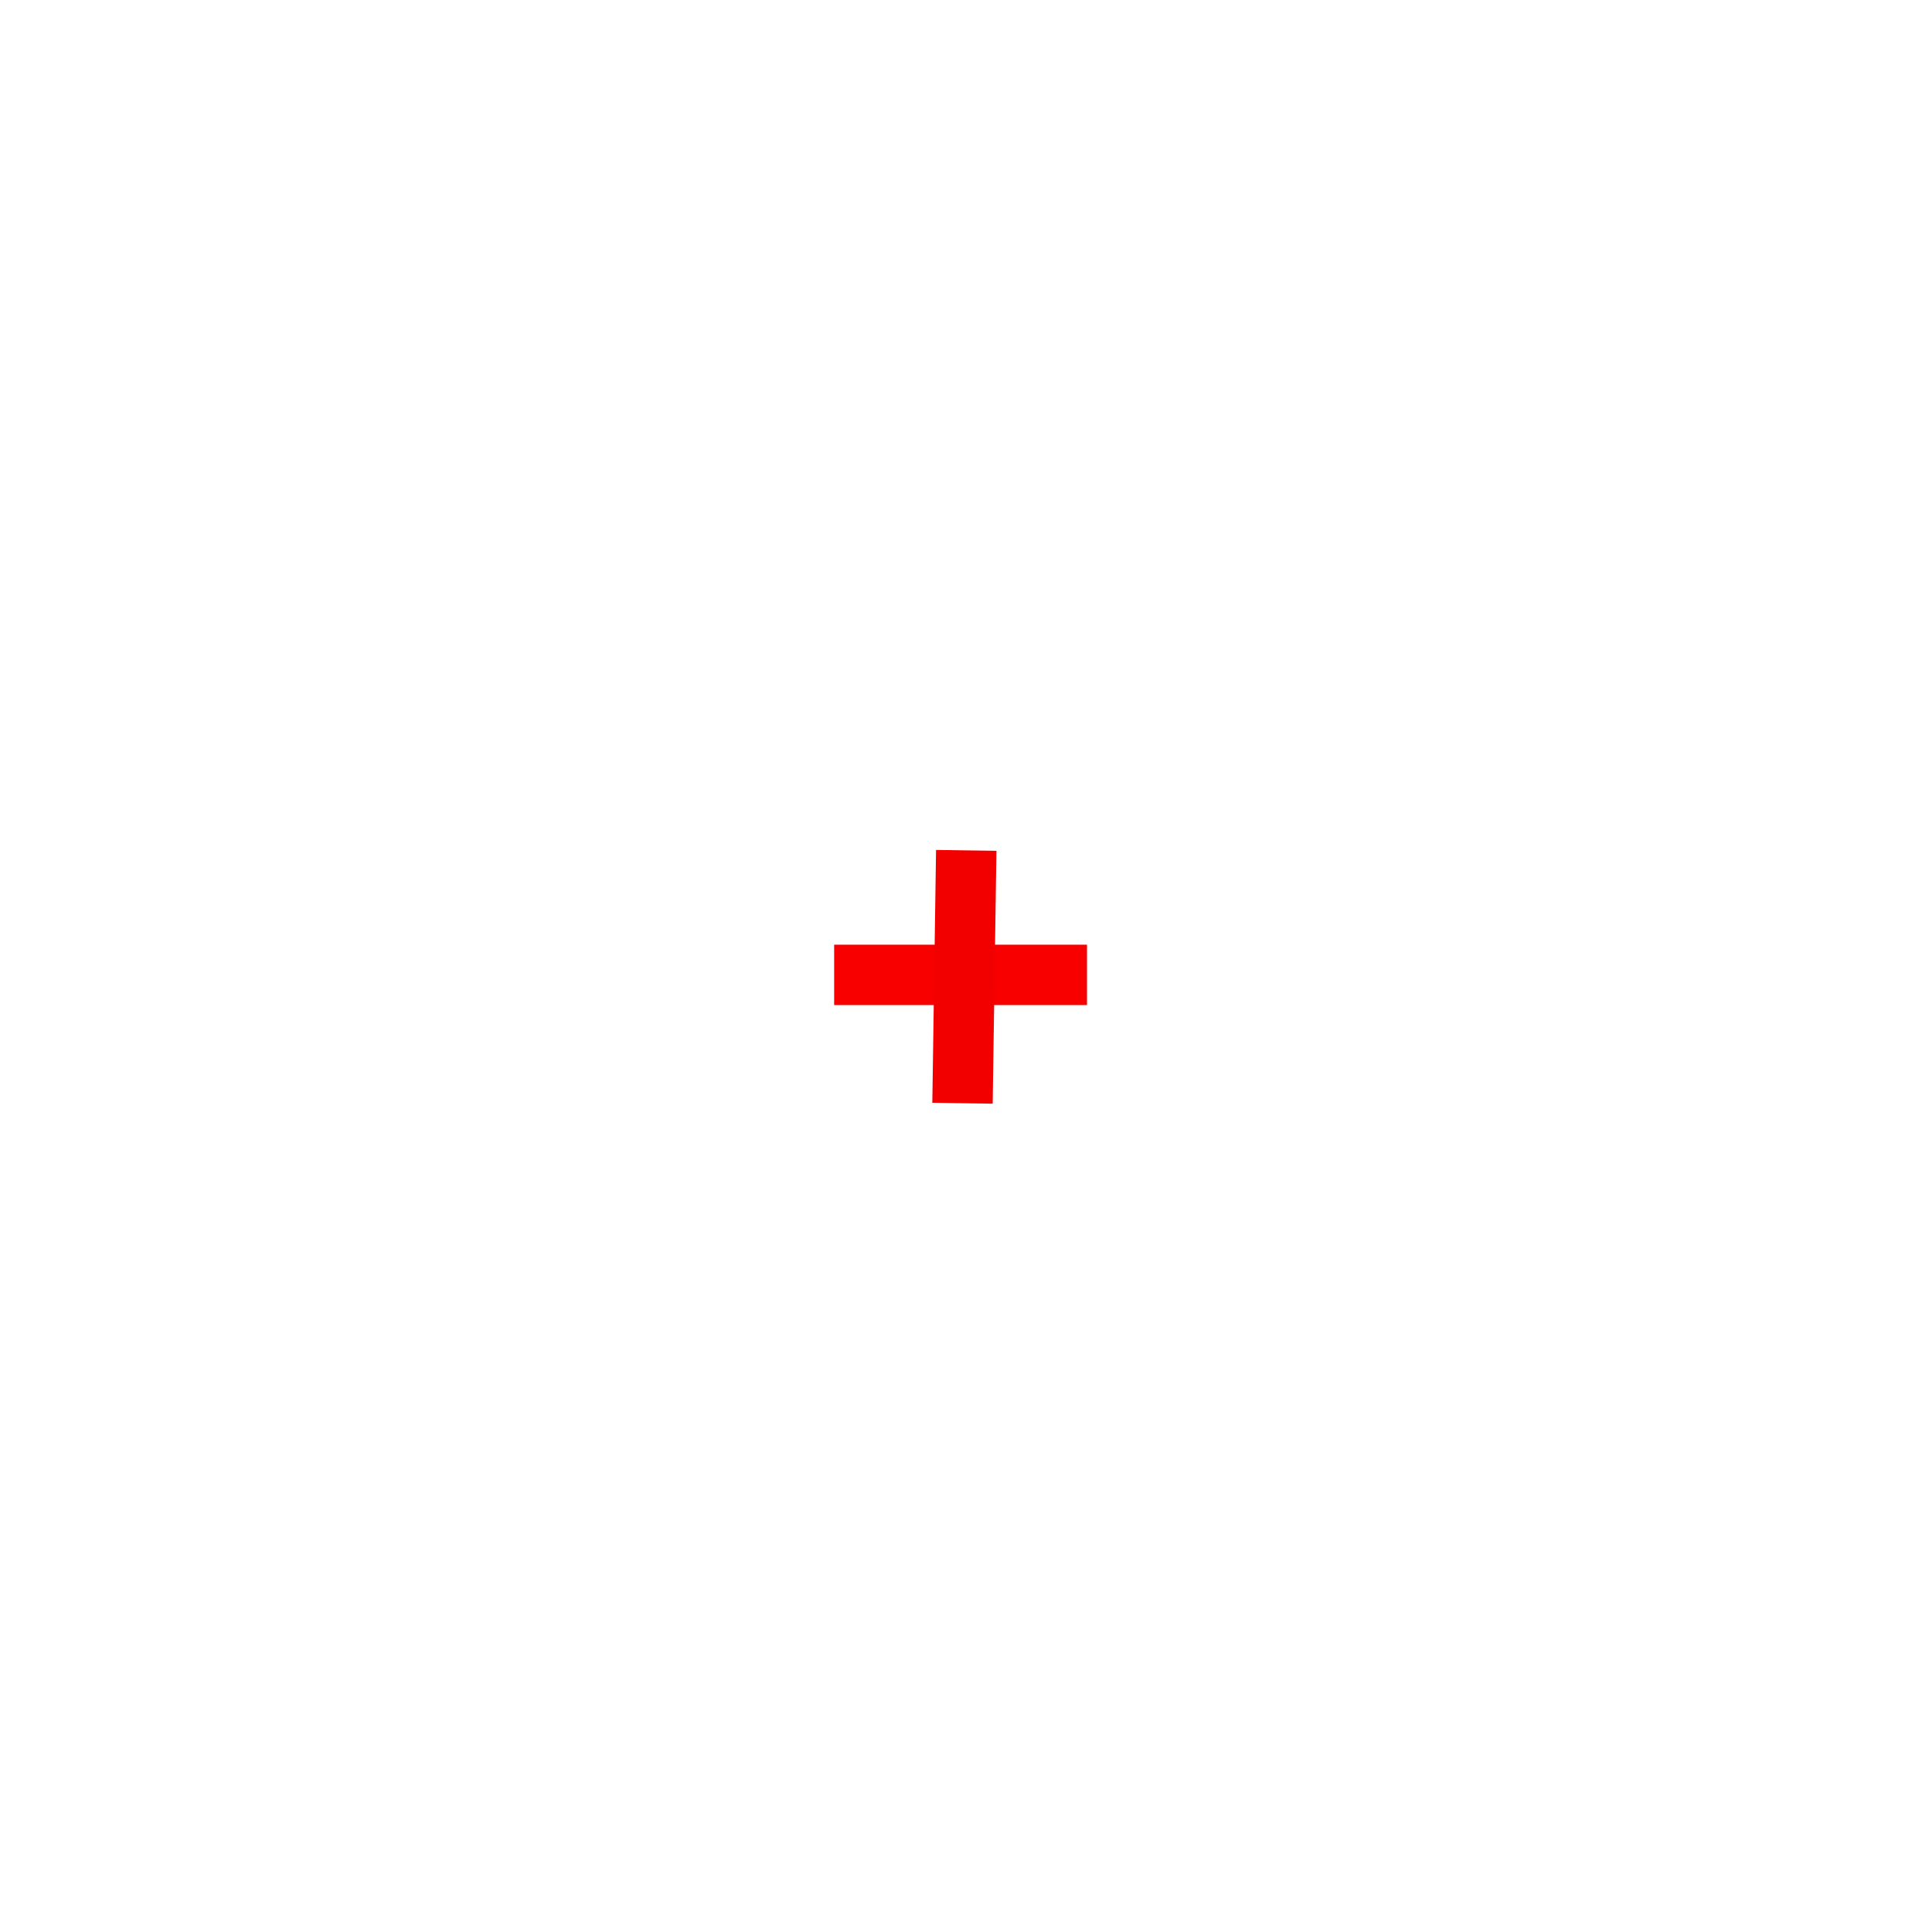
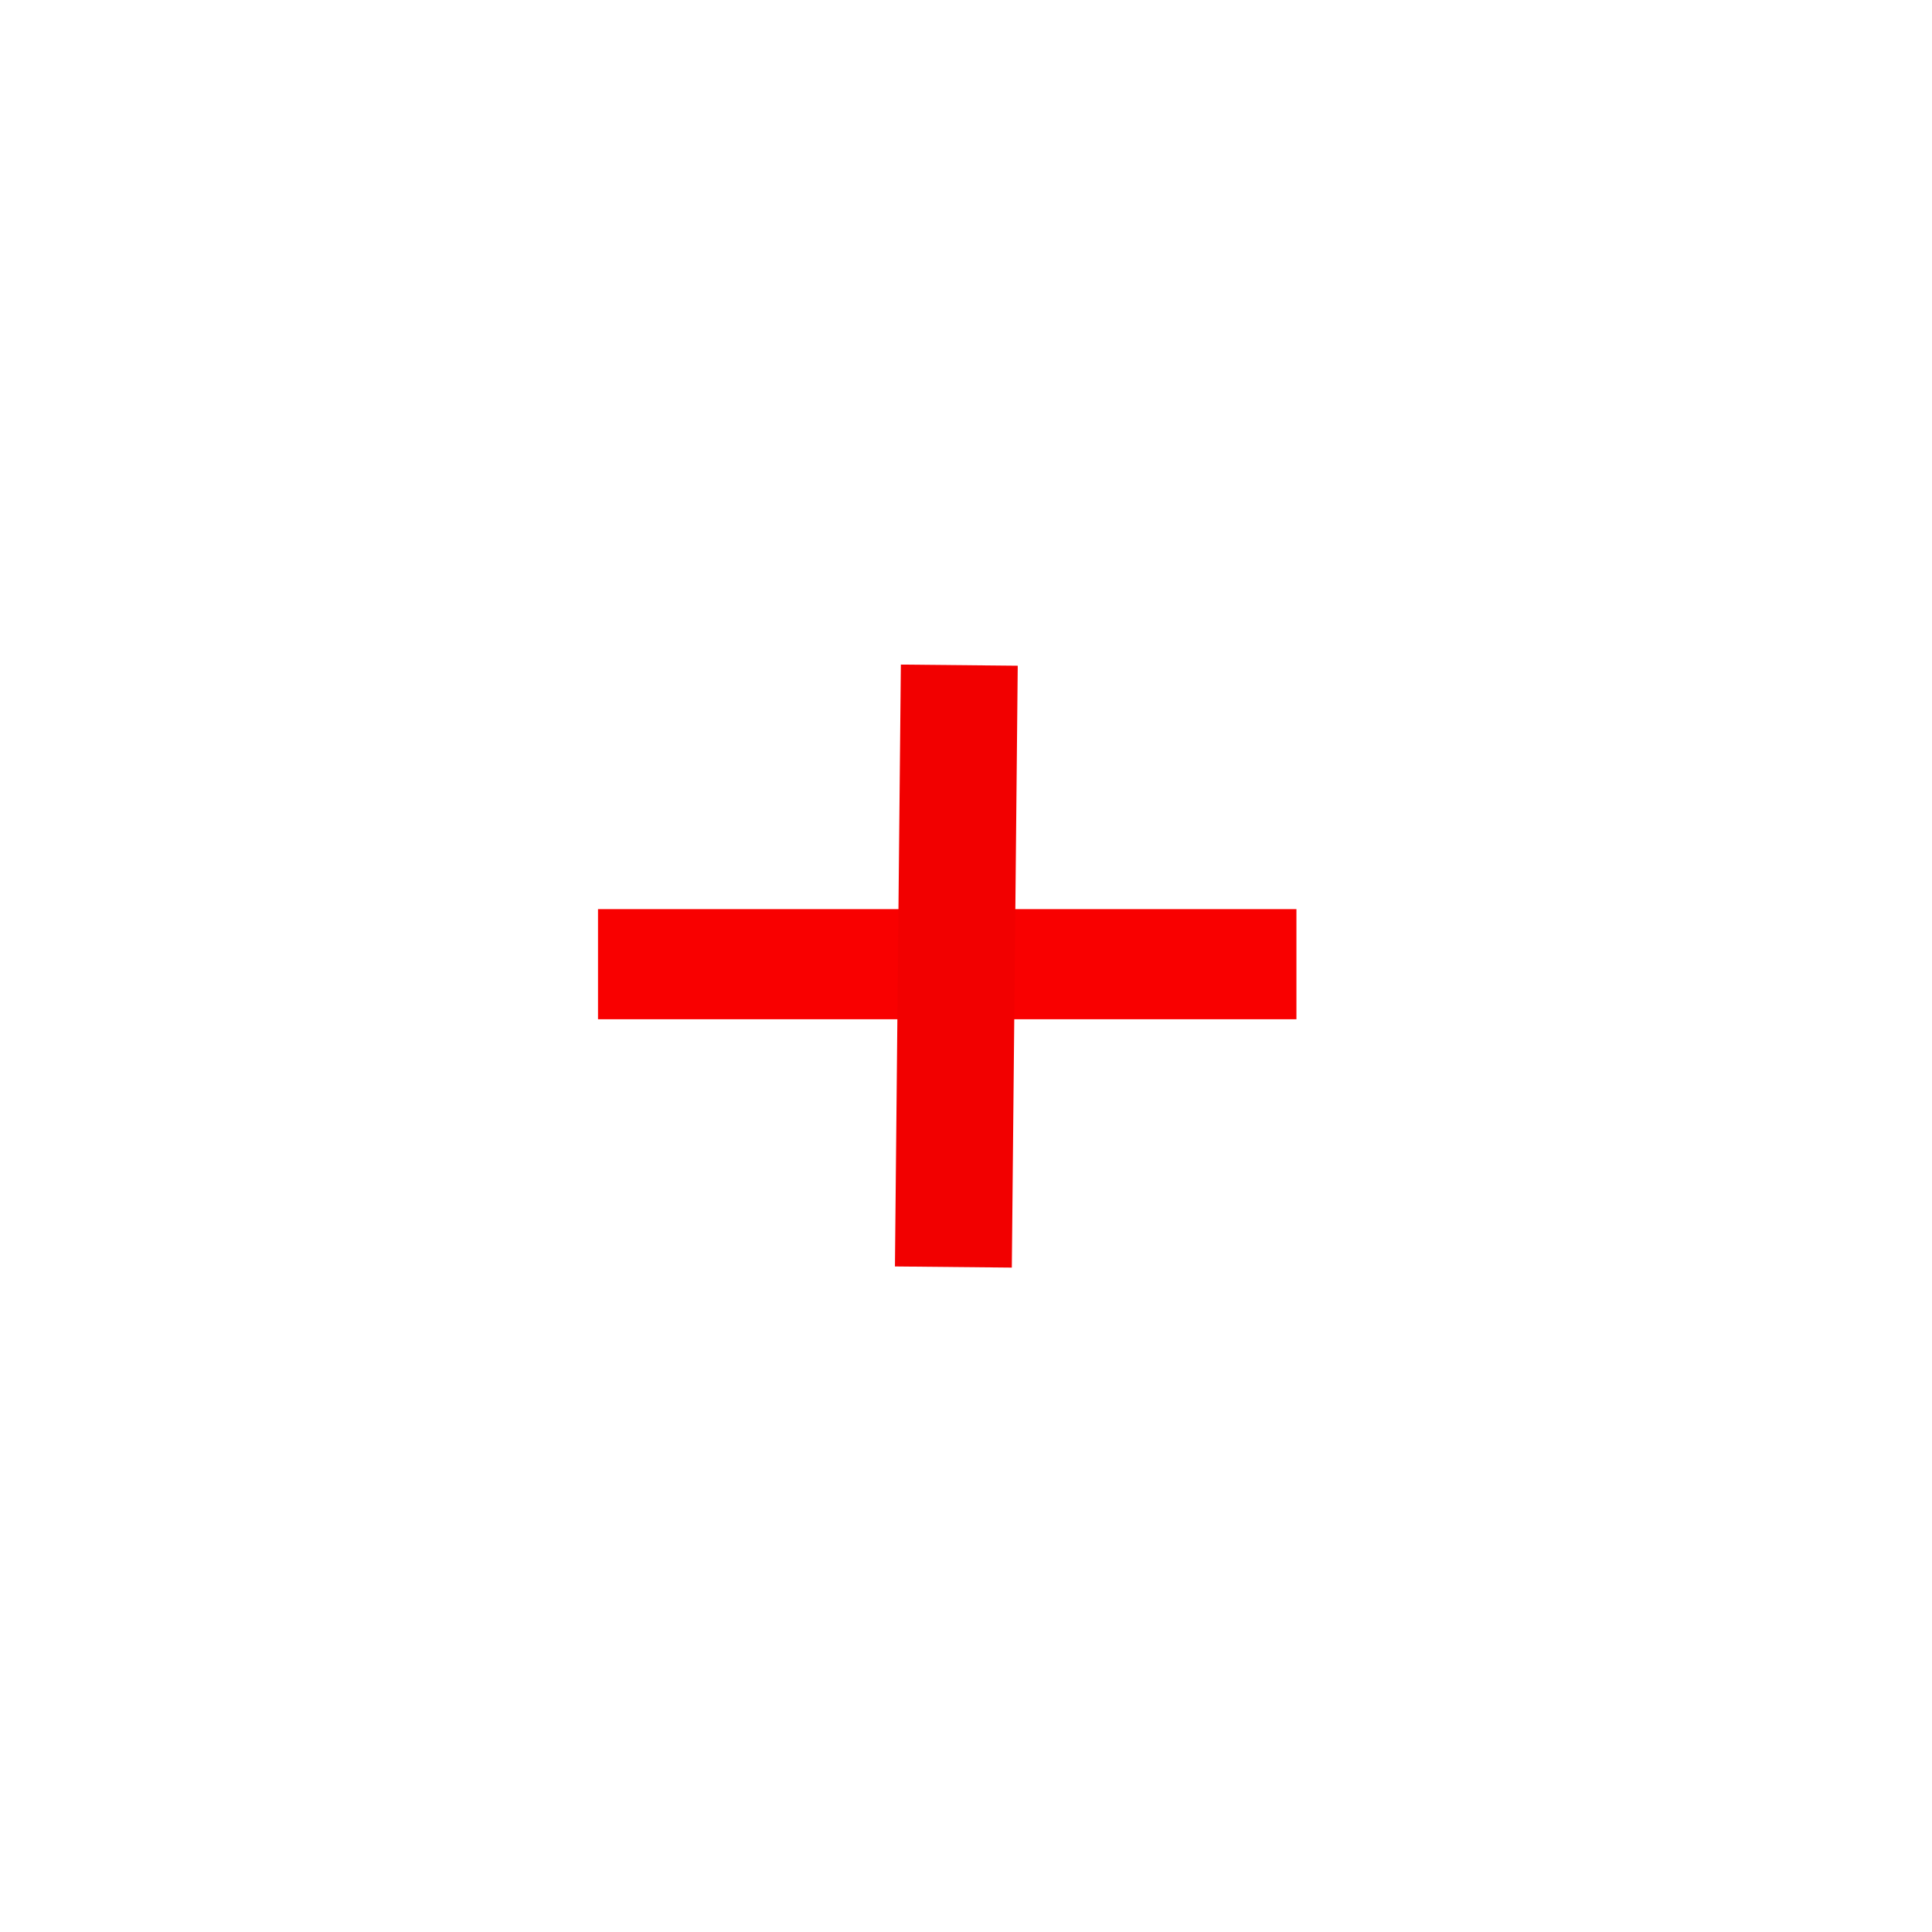
<svg xmlns="http://www.w3.org/2000/svg" xmlns:xlink="http://www.w3.org/1999/xlink" width="32px" height="32px" id="svg2840" version="1.1">
  <defs id="defs2842">
    <marker orient="auto" refY="0.0" refX="0.0" id="Arrow2Send" style="overflow:visible;">
      <path id="path4555" style="font-size:12.0;fill-rule:evenodd;stroke-width:0.625;stroke-linejoin:round;" d="M 8.719,4.034 L -2.207,0.016 L 8.719,-4.002 C 6.973,-1.63 6.983,1.616 8.719,4.034 z " transform="scale(0.3) rotate(180) translate(-2.3,0)" />
    </marker>
    <marker orient="auto" refY="0.0" refX="0.0" id="Arrow2Mstart" style="overflow:visible">
      <path id="path4546" style="font-size:12.0;fill-rule:evenodd;stroke-width:0.625;stroke-linejoin:round" d="M 8.719,4.034 L -2.207,0.016 L 8.719,-4.002 C 6.973,-1.63 6.983,1.616 8.719,4.034 z " transform="scale(0.6) translate(0,0)" />
    </marker>
    <marker orient="auto" refY="0.0" refX="0.0" id="Arrow1Mstart" style="overflow:visible">
      <path id="path4528" d="M 0.0,0.0 L 5.0,-5.0 L -12.5,0.0 L 5.0,5.0 L 0.0,0.0 z " style="fill-rule:evenodd;stroke:#000000;stroke-width:1.0pt;marker-start:none" transform="scale(0.4) translate(10,0)" />
    </marker>
    <marker orient="auto" refY="0.0" refX="0.0" id="Arrow1Lstart" style="overflow:visible">
      <path id="path4522" d="M 0.0,0.0 L 5.0,-5.0 L -12.5,0.0 L 5.0,5.0 L 0.0,0.0 z " style="fill-rule:evenodd;stroke:#000000;stroke-width:1.0pt;marker-start:none" transform="scale(0.8) translate(12.5,0)" />
    </marker>
    <marker orient="auto" refY="0.0" refX="0.0" id="Arrow2Mend" style="overflow:visible;">
      <path id="path4549" style="font-size:12.0;fill-rule:evenodd;stroke-width:0.625;stroke-linejoin:round;" d="M 8.719,4.034 L -2.207,0.016 L 8.719,-4.002 C 6.973,-1.63 6.983,1.616 8.719,4.034 z " transform="scale(0.6) rotate(180) translate(0,0)" />
    </marker>
    <marker orient="auto" refY="0.0" refX="0.0" id="Arrow1Send" style="overflow:visible;">
      <path id="path4537" d="M 0.0,0.0 L 5.0,-5.0 L -12.5,0.0 L 5.0,5.0 L 0.0,0.0 z " style="fill-rule:evenodd;stroke:#000000;stroke-width:1.0pt;marker-start:none;" transform="scale(0.2) rotate(180) translate(6,0)" />
    </marker>
    <marker orient="auto" refY="0.0" refX="0.0" id="Arrow1Lend" style="overflow:visible;">
      <path id="path4525" d="M 0.0,0.0 L 5.0,-5.0 L -12.5,0.0 L 5.0,5.0 L 0.0,0.0 z " style="fill-rule:evenodd;stroke:#000000;stroke-width:1.0pt;marker-start:none;" transform="scale(0.8) rotate(180) translate(12.5,0)" />
    </marker>
    <marker style="overflow:visible;" id="Arrow1Lend-8" refX="0.0" refY="0.0" orient="auto">
      <path transform="scale(0.8) rotate(180) translate(12.5,0)" style="fill-rule:evenodd;stroke:#000000;stroke-width:1.0pt;marker-start:none;" d="M 0.0,0.0 L 5.0,-5.0 L -12.5,0.0 L 5.0,5.0 L 0.0,0.0 z " id="path4525-4" />
    </marker>
    <marker style="overflow:visible;" id="Arrow1Send-0" refX="0.0" refY="0.0" orient="auto">
      <path transform="scale(0.2) rotate(180) translate(6,0)" style="fill-rule:evenodd;stroke:#000000;stroke-width:1.0pt;marker-start:none;" d="M 0.0,0.0 L 5.0,-5.0 L -12.5,0.0 L 5.0,5.0 L 0.0,0.0 z " id="path4537-5" />
    </marker>
    <marker style="overflow:visible;" id="Arrow2Mend-8" refX="0.0" refY="0.0" orient="auto">
      <path transform="scale(0.6) rotate(180) translate(0,0)" d="M 8.719,4.034 L -2.207,0.016 L 8.719,-4.002 C 6.973,-1.63 6.983,1.616 8.719,4.034 z " style="font-size:12.0;fill-rule:evenodd;stroke-width:0.625;stroke-linejoin:round;" id="path4549-2" />
    </marker>
    <pattern patternUnits="userSpaceOnUse" width="2" height="1" patternTransform="translate(0,0) scale(10,10)" id="Strips1_1">
      <rect style="fill:black;stroke:none" x="0" y="-0.5" width="1" height="2" id="rect6268" />
    </pattern>
    <pattern patternTransform="matrix(9.780393,0,0,10.23187,0.03128002,-0.4440464)" id="pattern7131" xlink:href="#Strips1_1" />
    <marker style="overflow:visible;" id="Arrow1Lend-6" refX="0.0" refY="0.0" orient="auto">
      <path transform="scale(0.8) rotate(180) translate(12.5,0)" style="fill-rule:evenodd;stroke:#000000;stroke-width:1.0pt;marker-start:none;" d="M 0.0,0.0 L 5.0,-5.0 L -12.5,0.0 L 5.0,5.0 L 0.0,0.0 z " id="path4525-6" />
    </marker>
    <marker style="overflow:visible;" id="Arrow1Send-5" refX="0.0" refY="0.0" orient="auto">
      <path transform="scale(0.2) rotate(180) translate(6,0)" style="fill-rule:evenodd;stroke:#000000;stroke-width:1.0pt;marker-start:none;" d="M 0.0,0.0 L 5.0,-5.0 L -12.5,0.0 L 5.0,5.0 L 0.0,0.0 z " id="path4537-1" />
    </marker>
    <marker style="overflow:visible;" id="Arrow2Mend-3" refX="0.0" refY="0.0" orient="auto">
      <path transform="scale(0.6) rotate(180) translate(0,0)" d="M 8.719,4.034 L -2.207,0.016 L 8.719,-4.002 C 6.973,-1.63 6.983,1.616 8.719,4.034 z " style="font-size:12.0;fill-rule:evenodd;stroke-width:0.625;stroke-linejoin:round;" id="path4549-1" />
    </marker>
    <marker orient="auto" refY="0" refX="0" id="Arrow2Mstart-0" style="overflow:visible">
      <path id="path4546-9" style="font-size:12px;fill-rule:evenodd;stroke-width:0.625;stroke-linejoin:round" d="M 8.719,4.034 -2.207,0.016 8.719,-4.002 c -1.745,2.372 -1.735,5.617 -6e-7,8.035 z" transform="scale(0.6,0.6)" />
    </marker>
    <marker style="overflow:visible" id="Arrow2Mend-3-1" refX="0" refY="0" orient="auto">
      <path transform="scale(-0.6,-0.6)" d="M 8.719,4.034 -2.207,0.016 8.719,-4.002 c -1.745,2.372 -1.735,5.617 -6e-7,8.035 z" style="font-size:12px;fill-rule:evenodd;stroke-width:0.625;stroke-linejoin:round" id="path4549-1-9" />
    </marker>
    <marker orient="auto" refY="0.0" refX="0.0" id="Arrow2Mend-3-8" style="overflow:visible;">
      <path id="path4549-1-3" style="font-size:12.0;fill-rule:evenodd;stroke-width:0.625;stroke-linejoin:round;" d="M 8.719,4.034 L -2.207,0.016 L 8.719,-4.002 C 6.973,-1.63 6.983,1.616 8.719,4.034 z " transform="scale(0.6) rotate(180) translate(0,0)" />
    </marker>
    <marker orient="auto" refY="0.0" refX="0.0" id="Arrow1Send-5-1" style="overflow:visible;">
      <path id="path4537-1-3" d="M 0.0,0.0 L 5.0,-5.0 L -12.5,0.0 L 5.0,5.0 L 0.0,0.0 z " style="fill-rule:evenodd;stroke:#000000;stroke-width:1.0pt;marker-start:none;" transform="scale(0.2) rotate(180) translate(6,0)" />
    </marker>
    <marker orient="auto" refY="0.0" refX="0.0" id="Arrow1Lend-6-7" style="overflow:visible;">
      <path id="path4525-6-1" d="M 0.0,0.0 L 5.0,-5.0 L -12.5,0.0 L 5.0,5.0 L 0.0,0.0 z " style="fill-rule:evenodd;stroke:#000000;stroke-width:1.0pt;marker-start:none;" transform="scale(0.8) rotate(180) translate(12.5,0)" />
    </marker>
    <linearGradient gradientUnits="userSpaceOnUse" y2="16.213" x2="32.074" y1="16.213" x1="3.226" id="linearGradient11514" xlink:href="#linearGradient11508" />
    <pattern xlink:href="#Strips1_1-13" id="pattern7131-9" patternTransform="matrix(9.780393,0,0,10.23187,0.03128002,-0.4440464)" />
    <pattern id="Strips1_1-13" patternTransform="translate(0,0) scale(10,10)" height="1" width="2" patternUnits="userSpaceOnUse">
      <rect id="rect6268-5" height="2" width="1" y="-0.5" x="0" style="fill:black;stroke:none" />
    </pattern>
    <marker orient="auto" refY="0.0" refX="0.0" id="Arrow2Mend-8-5" style="overflow:visible;">
      <path id="path4549-2-2" style="font-size:12.0;fill-rule:evenodd;stroke-width:0.625;stroke-linejoin:round;" d="M 8.719,4.034 L -2.207,0.016 L 8.719,-4.002 C 6.973,-1.63 6.983,1.616 8.719,4.034 z " transform="scale(0.6) rotate(180) translate(0,0)" />
    </marker>
    <marker orient="auto" refY="0.0" refX="0.0" id="Arrow1Send-0-5" style="overflow:visible;">
      <path id="path4537-5-5" d="M 0.0,0.0 L 5.0,-5.0 L -12.5,0.0 L 5.0,5.0 L 0.0,0.0 z " style="fill-rule:evenodd;stroke:#000000;stroke-width:1.0pt;marker-start:none;" transform="scale(0.2) rotate(180) translate(6,0)" />
    </marker>
    <marker orient="auto" refY="0.0" refX="0.0" id="Arrow1Lend-8-7" style="overflow:visible;">
      <path id="path4525-4-4" d="M 0.0,0.0 L 5.0,-5.0 L -12.5,0.0 L 5.0,5.0 L 0.0,0.0 z " style="fill-rule:evenodd;stroke:#000000;stroke-width:1.0pt;marker-start:none;" transform="scale(0.8) rotate(180) translate(12.5,0)" />
    </marker>
    <marker style="overflow:visible;" id="Arrow1Lend-2" refX="0.0" refY="0.0" orient="auto">
      <path transform="scale(0.8) rotate(180) translate(12.5,0)" style="fill-rule:evenodd;stroke:#000000;stroke-width:1.0pt;marker-start:none;" d="M 0.0,0.0 L 5.0,-5.0 L -12.5,0.0 L 5.0,5.0 L 0.0,0.0 z " id="path4525-9" />
    </marker>
    <marker style="overflow:visible;" id="Arrow1Send-2" refX="0.0" refY="0.0" orient="auto">
      <path transform="scale(0.2) rotate(180) translate(6,0)" style="fill-rule:evenodd;stroke:#000000;stroke-width:1.0pt;marker-start:none;" d="M 0.0,0.0 L 5.0,-5.0 L -12.5,0.0 L 5.0,5.0 L 0.0,0.0 z " id="path4537-6" />
    </marker>
    <marker style="overflow:visible;" id="Arrow2Mend-2" refX="0.0" refY="0.0" orient="auto">
      <path transform="scale(0.6) rotate(180) translate(0,0)" d="M 8.719,4.034 L -2.207,0.016 L 8.719,-4.002 C 6.973,-1.63 6.983,1.616 8.719,4.034 z " style="font-size:12.0;fill-rule:evenodd;stroke-width:0.625;stroke-linejoin:round;" id="path4549-0" />
    </marker>
    <marker style="overflow:visible" id="Arrow1Lstart-3" refX="0.0" refY="0.0" orient="auto">
      <path transform="scale(0.8) translate(12.5,0)" style="fill-rule:evenodd;stroke:#000000;stroke-width:1.0pt;marker-start:none" d="M 0.0,0.0 L 5.0,-5.0 L -12.5,0.0 L 5.0,5.0 L 0.0,0.0 z " id="path4522-3" />
    </marker>
    <marker style="overflow:visible" id="Arrow1Mstart-4" refX="0.0" refY="0.0" orient="auto">
      <path transform="scale(0.4) translate(10,0)" style="fill-rule:evenodd;stroke:#000000;stroke-width:1.0pt;marker-start:none" d="M 0.0,0.0 L 5.0,-5.0 L -12.5,0.0 L 5.0,5.0 L 0.0,0.0 z " id="path4528-8" />
    </marker>
    <marker style="overflow:visible" id="Arrow2Mstart-8" refX="0.0" refY="0.0" orient="auto">
      <path transform="scale(0.6) translate(0,0)" d="M 8.719,4.034 L -2.207,0.016 L 8.719,-4.002 C 6.973,-1.63 6.983,1.616 8.719,4.034 z " style="font-size:12.0;fill-rule:evenodd;stroke-width:0.625;stroke-linejoin:round" id="path4546-7" />
    </marker>
    <marker style="overflow:visible;" id="Arrow2Send-5" refX="0.0" refY="0.0" orient="auto">
      <path transform="scale(0.3) rotate(180) translate(-2.3,0)" d="M 8.719,4.034 L -2.207,0.016 L 8.719,-4.002 C 6.973,-1.63 6.983,1.616 8.719,4.034 z " style="font-size:12.0;fill-rule:evenodd;stroke-width:0.625;stroke-linejoin:round;" id="path4555-0" />
    </marker>
    <linearGradient id="linearGradient11508">
      <stop id="stop11510" offset="0" style="stop-color:#0000d9;stop-opacity:1;" />
      <stop id="stop11512" offset="1" style="stop-color:#0000d9;stop-opacity:0;" />
    </linearGradient>
    <linearGradient id="linearGradient11508-5">
      <stop style="stop-color:#0000d9;stop-opacity:1;" offset="0" id="stop11510-2" />
      <stop style="stop-color:#0000d9;stop-opacity:0;" offset="1" id="stop11512-4" />
    </linearGradient>
    <marker orient="auto" refY="0.0" refX="0.0" id="Arrow2Send-5-1" style="overflow:visible;">
      <path id="path4555-0-9" style="font-size:12.0;fill-rule:evenodd;stroke-width:0.625;stroke-linejoin:round;" d="M 8.719,4.034 L -2.207,0.016 L 8.719,-4.002 C 6.973,-1.63 6.983,1.616 8.719,4.034 z " transform="scale(0.3) rotate(180) translate(-2.3,0)" />
    </marker>
    <marker orient="auto" refY="0.0" refX="0.0" id="Arrow2Mstart-8-4" style="overflow:visible">
      <path id="path4546-7-6" style="font-size:12.0;fill-rule:evenodd;stroke-width:0.625;stroke-linejoin:round" d="M 8.719,4.034 L -2.207,0.016 L 8.719,-4.002 C 6.973,-1.63 6.983,1.616 8.719,4.034 z " transform="scale(0.6) translate(0,0)" />
    </marker>
    <marker orient="auto" refY="0.0" refX="0.0" id="Arrow1Mstart-4-5" style="overflow:visible">
      <path id="path4528-8-9" d="M 0.0,0.0 L 5.0,-5.0 L -12.5,0.0 L 5.0,5.0 L 0.0,0.0 z " style="fill-rule:evenodd;stroke:#000000;stroke-width:1.0pt;marker-start:none" transform="scale(0.4) translate(10,0)" />
    </marker>
    <marker orient="auto" refY="0.0" refX="0.0" id="Arrow1Lstart-3-8" style="overflow:visible">
      <path id="path4522-3-1" d="M 0.0,0.0 L 5.0,-5.0 L -12.5,0.0 L 5.0,5.0 L 0.0,0.0 z " style="fill-rule:evenodd;stroke:#000000;stroke-width:1.0pt;marker-start:none" transform="scale(0.8) translate(12.5,0)" />
    </marker>
    <marker orient="auto" refY="0.0" refX="0.0" id="Arrow2Mend-2-3" style="overflow:visible;">
      <path id="path4549-0-2" style="font-size:12.0;fill-rule:evenodd;stroke-width:0.625;stroke-linejoin:round;" d="M 8.719,4.034 L -2.207,0.016 L 8.719,-4.002 C 6.973,-1.63 6.983,1.616 8.719,4.034 z " transform="scale(0.6) rotate(180) translate(0,0)" />
    </marker>
    <marker orient="auto" refY="0.0" refX="0.0" id="Arrow1Send-2-1" style="overflow:visible;">
      <path id="path4537-6-9" d="M 0.0,0.0 L 5.0,-5.0 L -12.5,0.0 L 5.0,5.0 L 0.0,0.0 z " style="fill-rule:evenodd;stroke:#000000;stroke-width:1.0pt;marker-start:none;" transform="scale(0.2) rotate(180) translate(6,0)" />
    </marker>
    <marker orient="auto" refY="0.0" refX="0.0" id="Arrow1Lend-2-0" style="overflow:visible;">
      <path id="path4525-9-0" d="M 0.0,0.0 L 5.0,-5.0 L -12.5,0.0 L 5.0,5.0 L 0.0,0.0 z " style="fill-rule:evenodd;stroke:#000000;stroke-width:1.0pt;marker-start:none;" transform="scale(0.8) rotate(180) translate(12.5,0)" />
    </marker>
    <marker style="overflow:visible;" id="Arrow1Lend-8-7-9" refX="0.0" refY="0.0" orient="auto">
      <path transform="scale(0.8) rotate(180) translate(12.5,0)" style="fill-rule:evenodd;stroke:#000000;stroke-width:1.0pt;marker-start:none;" d="M 0.0,0.0 L 5.0,-5.0 L -12.5,0.0 L 5.0,5.0 L 0.0,0.0 z " id="path4525-4-4-6" />
    </marker>
    <marker style="overflow:visible;" id="Arrow1Send-0-5-8" refX="0.0" refY="0.0" orient="auto">
      <path transform="scale(0.2) rotate(180) translate(6,0)" style="fill-rule:evenodd;stroke:#000000;stroke-width:1.0pt;marker-start:none;" d="M 0.0,0.0 L 5.0,-5.0 L -12.5,0.0 L 5.0,5.0 L 0.0,0.0 z " id="path4537-5-5-6" />
    </marker>
    <marker style="overflow:visible;" id="Arrow2Mend-8-5-8" refX="0.0" refY="0.0" orient="auto">
      <path transform="scale(0.6) rotate(180) translate(0,0)" d="M 8.719,4.034 L -2.207,0.016 L 8.719,-4.002 C 6.973,-1.63 6.983,1.616 8.719,4.034 z " style="font-size:12.0;fill-rule:evenodd;stroke-width:0.625;stroke-linejoin:round;" id="path4549-2-2-6" />
    </marker>
    <pattern patternUnits="userSpaceOnUse" width="2" height="1" patternTransform="translate(0,0) scale(10,10)" id="Strips1_1-13-9">
      <rect style="fill:black;stroke:none" x="0" y="-0.5" width="1" height="2" id="rect6268-5-3" />
    </pattern>
    <pattern patternTransform="matrix(9.780393,0,0,10.23187,0.03128002,-0.4440464)" id="pattern7131-9-3" xlink:href="#Strips1_1-13-9" />
    <linearGradient xlink:href="#linearGradient11508-5" id="linearGradient11514-2" x1="3.226" y1="16.213" x2="32.074" y2="16.213" gradientUnits="userSpaceOnUse" />
    <marker style="overflow:visible;" id="Arrow1Lend-6-7-3" refX="0.0" refY="0.0" orient="auto">
      <path transform="scale(0.8) rotate(180) translate(12.5,0)" style="fill-rule:evenodd;stroke:#000000;stroke-width:1.0pt;marker-start:none;" d="M 0.0,0.0 L 5.0,-5.0 L -12.5,0.0 L 5.0,5.0 L 0.0,0.0 z " id="path4525-6-1-8" />
    </marker>
    <marker style="overflow:visible;" id="Arrow1Send-5-1-3" refX="0.0" refY="0.0" orient="auto">
      <path transform="scale(0.2) rotate(180) translate(6,0)" style="fill-rule:evenodd;stroke:#000000;stroke-width:1.0pt;marker-start:none;" d="M 0.0,0.0 L 5.0,-5.0 L -12.5,0.0 L 5.0,5.0 L 0.0,0.0 z " id="path4537-1-3-6" />
    </marker>
    <marker style="overflow:visible;" id="Arrow2Mend-3-8-5" refX="0.0" refY="0.0" orient="auto">
      <path transform="scale(0.6) rotate(180) translate(0,0)" d="M 8.719,4.034 L -2.207,0.016 L 8.719,-4.002 C 6.973,-1.63 6.983,1.616 8.719,4.034 z " style="font-size:12.0;fill-rule:evenodd;stroke-width:0.625;stroke-linejoin:round;" id="path4549-1-3-5" />
    </marker>
    <marker orient="auto" refY="0" refX="0" id="Arrow2Mend-3-1-4" style="overflow:visible">
      <path id="path4549-1-9-3" style="font-size:12px;fill-rule:evenodd;stroke-width:0.625;stroke-linejoin:round" d="M 8.719,4.034 -2.207,0.016 8.719,-4.002 c -1.745,2.372 -1.735,5.617 -6e-7,8.035 z" transform="scale(-0.6,-0.6)" />
    </marker>
    <marker style="overflow:visible" id="Arrow2Mstart-0-4" refX="0" refY="0" orient="auto">
      <path transform="scale(0.6,0.6)" d="M 8.719,4.034 -2.207,0.016 8.719,-4.002 c -1.745,2.372 -1.735,5.617 -6e-7,8.035 z" style="font-size:12px;fill-rule:evenodd;stroke-width:0.625;stroke-linejoin:round" id="path4546-9-2" />
    </marker>
    <marker orient="auto" refY="0.0" refX="0.0" id="Arrow2Mend-3-82" style="overflow:visible;">
      <path id="path4549-1-2" style="font-size:12.0;fill-rule:evenodd;stroke-width:0.625;stroke-linejoin:round;" d="M 8.719,4.034 L -2.207,0.016 L 8.719,-4.002 C 6.973,-1.63 6.983,1.616 8.719,4.034 z " transform="scale(0.6) rotate(180) translate(0,0)" />
    </marker>
    <marker orient="auto" refY="0.0" refX="0.0" id="Arrow1Send-5-6" style="overflow:visible;">
      <path id="path4537-1-9" d="M 0.0,0.0 L 5.0,-5.0 L -12.5,0.0 L 5.0,5.0 L 0.0,0.0 z " style="fill-rule:evenodd;stroke:#000000;stroke-width:1.0pt;marker-start:none;" transform="scale(0.2) rotate(180) translate(6,0)" />
    </marker>
    <marker orient="auto" refY="0.0" refX="0.0" id="Arrow1Lend-6-2" style="overflow:visible;">
      <path id="path4525-6-3" d="M 0.0,0.0 L 5.0,-5.0 L -12.5,0.0 L 5.0,5.0 L 0.0,0.0 z " style="fill-rule:evenodd;stroke:#000000;stroke-width:1.0pt;marker-start:none;" transform="scale(0.8) rotate(180) translate(12.5,0)" />
    </marker>
    <pattern xlink:href="#Strips1_1-3" id="pattern7131-4" patternTransform="matrix(9.780393,0,0,10.23187,0.03128002,-0.4440464)" />
    <pattern id="Strips1_1-3" patternTransform="translate(0,0) scale(10,10)" height="1" width="2" patternUnits="userSpaceOnUse">
      <rect id="rect6268-53" height="2" width="1" y="-0.5" x="0" style="fill:black;stroke:none" />
    </pattern>
    <marker orient="auto" refY="0.0" refX="0.0" id="Arrow2Mend-8-55" style="overflow:visible;">
      <path id="path4549-2-4" style="font-size:12.0;fill-rule:evenodd;stroke-width:0.625;stroke-linejoin:round;" d="M 8.719,4.034 L -2.207,0.016 L 8.719,-4.002 C 6.973,-1.63 6.983,1.616 8.719,4.034 z " transform="scale(0.6) rotate(180) translate(0,0)" />
    </marker>
    <marker orient="auto" refY="0.0" refX="0.0" id="Arrow1Send-0-9" style="overflow:visible;">
      <path id="path4537-5-50" d="M 0.0,0.0 L 5.0,-5.0 L -12.5,0.0 L 5.0,5.0 L 0.0,0.0 z " style="fill-rule:evenodd;stroke:#000000;stroke-width:1.0pt;marker-start:none;" transform="scale(0.2) rotate(180) translate(6,0)" />
    </marker>
    <marker orient="auto" refY="0.0" refX="0.0" id="Arrow1Lend-8-5" style="overflow:visible;">
      <path id="path4525-4-2" d="M 0.0,0.0 L 5.0,-5.0 L -12.5,0.0 L 5.0,5.0 L 0.0,0.0 z " style="fill-rule:evenodd;stroke:#000000;stroke-width:1.0pt;marker-start:none;" transform="scale(0.8) rotate(180) translate(12.5,0)" />
    </marker>
    <marker style="overflow:visible;" id="Arrow1Lend-0" refX="0.0" refY="0.0" orient="auto">
      <path transform="scale(0.8) rotate(180) translate(12.5,0)" style="fill-rule:evenodd;stroke:#000000;stroke-width:1.0pt;marker-start:none;" d="M 0.0,0.0 L 5.0,-5.0 L -12.5,0.0 L 5.0,5.0 L 0.0,0.0 z " id="path4525-43" />
    </marker>
    <marker style="overflow:visible;" id="Arrow1Send-50" refX="0.0" refY="0.0" orient="auto">
      <path transform="scale(0.2) rotate(180) translate(6,0)" style="fill-rule:evenodd;stroke:#000000;stroke-width:1.0pt;marker-start:none;" d="M 0.0,0.0 L 5.0,-5.0 L -12.5,0.0 L 5.0,5.0 L 0.0,0.0 z " id="path4537-7" />
    </marker>
    <marker style="overflow:visible;" id="Arrow2Mend-5" refX="0.0" refY="0.0" orient="auto">
      <path transform="scale(0.6) rotate(180) translate(0,0)" d="M 8.719,4.034 L -2.207,0.016 L 8.719,-4.002 C 6.973,-1.63 6.983,1.616 8.719,4.034 z " style="font-size:12.0;fill-rule:evenodd;stroke-width:0.625;stroke-linejoin:round;" id="path4549-6" />
    </marker>
    <marker style="overflow:visible" id="Arrow1Lstart-7" refX="0.0" refY="0.0" orient="auto">
      <path transform="scale(0.8) translate(12.5,0)" style="fill-rule:evenodd;stroke:#000000;stroke-width:1.0pt;marker-start:none" d="M 0.0,0.0 L 5.0,-5.0 L -12.5,0.0 L 5.0,5.0 L 0.0,0.0 z " id="path4522-0" />
    </marker>
    <marker style="overflow:visible" id="Arrow1Mstart-8" refX="0.0" refY="0.0" orient="auto">
      <path transform="scale(0.4) translate(10,0)" style="fill-rule:evenodd;stroke:#000000;stroke-width:1.0pt;marker-start:none" d="M 0.0,0.0 L 5.0,-5.0 L -12.5,0.0 L 5.0,5.0 L 0.0,0.0 z " id="path4528-0" />
    </marker>
    <marker style="overflow:visible" id="Arrow2Mstart-6" refX="0.0" refY="0.0" orient="auto">
      <path transform="scale(0.6) translate(0,0)" d="M 8.719,4.034 L -2.207,0.016 L 8.719,-4.002 C 6.973,-1.63 6.983,1.616 8.719,4.034 z " style="font-size:12.0;fill-rule:evenodd;stroke-width:0.625;stroke-linejoin:round" id="path4546-78" />
    </marker>
    <marker style="overflow:visible;" id="Arrow2Send-1" refX="0.0" refY="0.0" orient="auto">
      <path transform="scale(0.3) rotate(180) translate(-2.3,0)" d="M 8.719,4.034 L -2.207,0.016 L 8.719,-4.002 C 6.973,-1.63 6.983,1.616 8.719,4.034 z " style="font-size:12.0;fill-rule:evenodd;stroke-width:0.625;stroke-linejoin:round;" id="path4555-9" />
    </marker>
    <linearGradient id="linearGradient11508-9">
      <stop style="stop-color:#0000d9;stop-opacity:1;" offset="0" id="stop11510-6" />
      <stop style="stop-color:#0000d9;stop-opacity:0;" offset="1" id="stop11512-0" />
    </linearGradient>
    <marker orient="auto" refY="0.0" refX="0.0" id="Arrow2Send-5-4" style="overflow:visible;">
      <path id="path4555-0-1" style="font-size:12.0;fill-rule:evenodd;stroke-width:0.625;stroke-linejoin:round;" d="M 8.719,4.034 L -2.207,0.016 L 8.719,-4.002 C 6.973,-1.63 6.983,1.616 8.719,4.034 z " transform="scale(0.3) rotate(180) translate(-2.3,0)" />
    </marker>
    <marker orient="auto" refY="0.0" refX="0.0" id="Arrow2Mstart-8-1" style="overflow:visible">
      <path id="path4546-7-8" style="font-size:12.0;fill-rule:evenodd;stroke-width:0.625;stroke-linejoin:round" d="M 8.719,4.034 L -2.207,0.016 L 8.719,-4.002 C 6.973,-1.63 6.983,1.616 8.719,4.034 z " transform="scale(0.6) translate(0,0)" />
    </marker>
    <marker orient="auto" refY="0.0" refX="0.0" id="Arrow1Mstart-4-6" style="overflow:visible">
      <path id="path4528-8-2" d="M 0.0,0.0 L 5.0,-5.0 L -12.5,0.0 L 5.0,5.0 L 0.0,0.0 z " style="fill-rule:evenodd;stroke:#000000;stroke-width:1.0pt;marker-start:none" transform="scale(0.4) translate(10,0)" />
    </marker>
    <marker orient="auto" refY="0.0" refX="0.0" id="Arrow1Lstart-3-5" style="overflow:visible">
      <path id="path4522-3-9" d="M 0.0,0.0 L 5.0,-5.0 L -12.5,0.0 L 5.0,5.0 L 0.0,0.0 z " style="fill-rule:evenodd;stroke:#000000;stroke-width:1.0pt;marker-start:none" transform="scale(0.8) translate(12.5,0)" />
    </marker>
    <marker orient="auto" refY="0.0" refX="0.0" id="Arrow2Mend-2-0" style="overflow:visible;">
      <path id="path4549-0-9" style="font-size:12.0;fill-rule:evenodd;stroke-width:0.625;stroke-linejoin:round;" d="M 8.719,4.034 L -2.207,0.016 L 8.719,-4.002 C 6.973,-1.63 6.983,1.616 8.719,4.034 z " transform="scale(0.6) rotate(180) translate(0,0)" />
    </marker>
    <marker orient="auto" refY="0.0" refX="0.0" id="Arrow1Send-2-6" style="overflow:visible;">
      <path id="path4537-6-3" d="M 0.0,0.0 L 5.0,-5.0 L -12.5,0.0 L 5.0,5.0 L 0.0,0.0 z " style="fill-rule:evenodd;stroke:#000000;stroke-width:1.0pt;marker-start:none;" transform="scale(0.2) rotate(180) translate(6,0)" />
    </marker>
    <marker orient="auto" refY="0.0" refX="0.0" id="Arrow1Lend-2-5" style="overflow:visible;">
      <path id="path4525-9-2" d="M 0.0,0.0 L 5.0,-5.0 L -12.5,0.0 L 5.0,5.0 L 0.0,0.0 z " style="fill-rule:evenodd;stroke:#000000;stroke-width:1.0pt;marker-start:none;" transform="scale(0.8) rotate(180) translate(12.5,0)" />
    </marker>
    <marker style="overflow:visible;" id="Arrow1Lend-8-7-7" refX="0.0" refY="0.0" orient="auto">
      <path transform="scale(0.8) rotate(180) translate(12.5,0)" style="fill-rule:evenodd;stroke:#000000;stroke-width:1.0pt;marker-start:none;" d="M 0.0,0.0 L 5.0,-5.0 L -12.5,0.0 L 5.0,5.0 L 0.0,0.0 z " id="path4525-4-4-1" />
    </marker>
    <marker style="overflow:visible;" id="Arrow1Send-0-5-9" refX="0.0" refY="0.0" orient="auto">
      <path transform="scale(0.2) rotate(180) translate(6,0)" style="fill-rule:evenodd;stroke:#000000;stroke-width:1.0pt;marker-start:none;" d="M 0.0,0.0 L 5.0,-5.0 L -12.5,0.0 L 5.0,5.0 L 0.0,0.0 z " id="path4537-5-5-0" />
    </marker>
    <marker style="overflow:visible;" id="Arrow2Mend-8-5-4" refX="0.0" refY="0.0" orient="auto">
      <path transform="scale(0.6) rotate(180) translate(0,0)" d="M 8.719,4.034 L -2.207,0.016 L 8.719,-4.002 C 6.973,-1.63 6.983,1.616 8.719,4.034 z " style="font-size:12.0;fill-rule:evenodd;stroke-width:0.625;stroke-linejoin:round;" id="path4549-2-2-1" />
    </marker>
    <pattern patternUnits="userSpaceOnUse" width="2" height="1" patternTransform="translate(0,0) scale(10,10)" id="Strips1_1-13-1">
      <rect style="fill:black;stroke:none" x="0" y="-0.5" width="1" height="2" id="rect6268-5-8" />
    </pattern>
    <pattern patternTransform="matrix(9.780393,0,0,10.23187,0.03128002,-0.4440464)" id="pattern7131-9-1" xlink:href="#Strips1_1-13-1" />
    <linearGradient xlink:href="#linearGradient11508-9" id="linearGradient11514-0" x1="3.226" y1="16.213" x2="32.074" y2="16.213" gradientUnits="userSpaceOnUse" />
    <marker style="overflow:visible;" id="Arrow1Lend-6-7-1" refX="0.0" refY="0.0" orient="auto">
      <path transform="scale(0.8) rotate(180) translate(12.5,0)" style="fill-rule:evenodd;stroke:#000000;stroke-width:1.0pt;marker-start:none;" d="M 0.0,0.0 L 5.0,-5.0 L -12.5,0.0 L 5.0,5.0 L 0.0,0.0 z " id="path4525-6-1-5" />
    </marker>
    <marker style="overflow:visible;" id="Arrow1Send-5-1-31" refX="0.0" refY="0.0" orient="auto">
      <path transform="scale(0.2) rotate(180) translate(6,0)" style="fill-rule:evenodd;stroke:#000000;stroke-width:1.0pt;marker-start:none;" d="M 0.0,0.0 L 5.0,-5.0 L -12.5,0.0 L 5.0,5.0 L 0.0,0.0 z " id="path4537-1-3-7" />
    </marker>
    <marker style="overflow:visible;" id="Arrow2Mend-3-8-2" refX="0.0" refY="0.0" orient="auto">
      <path transform="scale(0.6) rotate(180) translate(0,0)" d="M 8.719,4.034 L -2.207,0.016 L 8.719,-4.002 C 6.973,-1.63 6.983,1.616 8.719,4.034 z " style="font-size:12.0;fill-rule:evenodd;stroke-width:0.625;stroke-linejoin:round;" id="path4549-1-3-8" />
    </marker>
    <marker orient="auto" refY="0" refX="0" id="Arrow2Mend-3-1-7" style="overflow:visible">
      <path id="path4549-1-9-9" style="font-size:12px;fill-rule:evenodd;stroke-width:0.625;stroke-linejoin:round" d="M 8.719,4.034 -2.207,0.016 8.719,-4.002 c -1.745,2.372 -1.735,5.617 -6e-7,8.035 z" transform="scale(-0.6,-0.6)" />
    </marker>
    <marker style="overflow:visible" id="Arrow2Mstart-0-1" refX="0" refY="0" orient="auto">
      <path transform="scale(0.6,0.6)" d="M 8.719,4.034 -2.207,0.016 8.719,-4.002 c -1.745,2.372 -1.735,5.617 -6e-7,8.035 z" style="font-size:12px;fill-rule:evenodd;stroke-width:0.625;stroke-linejoin:round" id="path4546-9-23" />
    </marker>
    <marker orient="auto" refY="0.0" refX="0.0" id="Arrow2Mend-3-2" style="overflow:visible;">
      <path id="path4549-1-0" style="font-size:12.0;fill-rule:evenodd;stroke-width:0.625;stroke-linejoin:round;" d="M 8.719,4.034 L -2.207,0.016 L 8.719,-4.002 C 6.973,-1.63 6.983,1.616 8.719,4.034 z " transform="scale(0.6) rotate(180) translate(0,0)" />
    </marker>
    <marker orient="auto" refY="0.0" refX="0.0" id="Arrow1Send-5-3" style="overflow:visible;">
      <path id="path4537-1-4" d="M 0.0,0.0 L 5.0,-5.0 L -12.5,0.0 L 5.0,5.0 L 0.0,0.0 z " style="fill-rule:evenodd;stroke:#000000;stroke-width:1.0pt;marker-start:none;" transform="scale(0.2) rotate(180) translate(6,0)" />
    </marker>
    <marker orient="auto" refY="0.0" refX="0.0" id="Arrow1Lend-6-20" style="overflow:visible;">
      <path id="path4525-6-7" d="M 0.0,0.0 L 5.0,-5.0 L -12.5,0.0 L 5.0,5.0 L 0.0,0.0 z " style="fill-rule:evenodd;stroke:#000000;stroke-width:1.0pt;marker-start:none;" transform="scale(0.8) rotate(180) translate(12.5,0)" />
    </marker>
    <pattern xlink:href="#Strips1_1-35" id="pattern7131-3" patternTransform="matrix(9.780393,0,0,10.23187,0.03128002,-0.4440464)" />
    <pattern id="Strips1_1-35" patternTransform="translate(0,0) scale(10,10)" height="1" width="2" patternUnits="userSpaceOnUse">
      <rect id="rect6268-1" height="2" width="1" y="-0.5" x="0" style="fill:black;stroke:none" />
    </pattern>
    <marker orient="auto" refY="0.0" refX="0.0" id="Arrow2Mend-8-9" style="overflow:visible;">
      <path id="path4549-2-3" style="font-size:12.0;fill-rule:evenodd;stroke-width:0.625;stroke-linejoin:round;" d="M 8.719,4.034 L -2.207,0.016 L 8.719,-4.002 C 6.973,-1.63 6.983,1.616 8.719,4.034 z " transform="scale(0.6) rotate(180) translate(0,0)" />
    </marker>
    <marker orient="auto" refY="0.0" refX="0.0" id="Arrow1Send-0-8" style="overflow:visible;">
      <path id="path4537-5-1" d="M 0.0,0.0 L 5.0,-5.0 L -12.5,0.0 L 5.0,5.0 L 0.0,0.0 z " style="fill-rule:evenodd;stroke:#000000;stroke-width:1.0pt;marker-start:none;" transform="scale(0.2) rotate(180) translate(6,0)" />
    </marker>
    <marker orient="auto" refY="0.0" refX="0.0" id="Arrow1Lend-8-9" style="overflow:visible;">
      <path id="path4525-4-3" d="M 0.0,0.0 L 5.0,-5.0 L -12.5,0.0 L 5.0,5.0 L 0.0,0.0 z " style="fill-rule:evenodd;stroke:#000000;stroke-width:1.0pt;marker-start:none;" transform="scale(0.8) rotate(180) translate(12.5,0)" />
    </marker>
    <marker style="overflow:visible;" id="Arrow1Lend-68" refX="0.0" refY="0.0" orient="auto">
      <path transform="scale(0.8) rotate(180) translate(12.5,0)" style="fill-rule:evenodd;stroke:#000000;stroke-width:1.0pt;marker-start:none;" d="M 0.0,0.0 L 5.0,-5.0 L -12.5,0.0 L 5.0,5.0 L 0.0,0.0 z " id="path4525-1" />
    </marker>
    <marker style="overflow:visible;" id="Arrow1Send-25" refX="0.0" refY="0.0" orient="auto">
      <path transform="scale(0.2) rotate(180) translate(6,0)" style="fill-rule:evenodd;stroke:#000000;stroke-width:1.0pt;marker-start:none;" d="M 0.0,0.0 L 5.0,-5.0 L -12.5,0.0 L 5.0,5.0 L 0.0,0.0 z " id="path4537-4" />
    </marker>
    <marker style="overflow:visible;" id="Arrow2Mend-7" refX="0.0" refY="0.0" orient="auto">
      <path transform="scale(0.6) rotate(180) translate(0,0)" d="M 8.719,4.034 L -2.207,0.016 L 8.719,-4.002 C 6.973,-1.63 6.983,1.616 8.719,4.034 z " style="font-size:12.0;fill-rule:evenodd;stroke-width:0.625;stroke-linejoin:round;" id="path4549-04" />
    </marker>
    <marker style="overflow:visible" id="Arrow1Lstart-72" refX="0.0" refY="0.0" orient="auto">
      <path transform="scale(0.8) translate(12.5,0)" style="fill-rule:evenodd;stroke:#000000;stroke-width:1.0pt;marker-start:none" d="M 0.0,0.0 L 5.0,-5.0 L -12.5,0.0 L 5.0,5.0 L 0.0,0.0 z " id="path4522-35" />
    </marker>
    <marker style="overflow:visible" id="Arrow1Mstart-81" refX="0.0" refY="0.0" orient="auto">
      <path transform="scale(0.4) translate(10,0)" style="fill-rule:evenodd;stroke:#000000;stroke-width:1.0pt;marker-start:none" d="M 0.0,0.0 L 5.0,-5.0 L -12.5,0.0 L 5.0,5.0 L 0.0,0.0 z " id="path4528-3" />
    </marker>
    <marker style="overflow:visible" id="Arrow2Mstart-2" refX="0.0" refY="0.0" orient="auto">
      <path transform="scale(0.6) translate(0,0)" d="M 8.719,4.034 L -2.207,0.016 L 8.719,-4.002 C 6.973,-1.63 6.983,1.616 8.719,4.034 z " style="font-size:12.0;fill-rule:evenodd;stroke-width:0.625;stroke-linejoin:round" id="path4546-2" />
    </marker>
    <marker style="overflow:visible;" id="Arrow2Send-6" refX="0.0" refY="0.0" orient="auto">
      <path transform="scale(0.3) rotate(180) translate(-2.3,0)" d="M 8.719,4.034 L -2.207,0.016 L 8.719,-4.002 C 6.973,-1.63 6.983,1.616 8.719,4.034 z " style="font-size:12.0;fill-rule:evenodd;stroke-width:0.625;stroke-linejoin:round;" id="path4555-1" />
    </marker>
    <radialGradient xlink:href="#linearGradient11508-9" id="radialGradient22796" cx="15.85" cy="15.771" fx="15.85" fy="15.771" r="14.988" gradientTransform="matrix(1,0,0,0.9941893,0,0.09164203)" gradientUnits="userSpaceOnUse" />
    <radialGradient xlink:href="#linearGradient11508-9" id="radialGradient6402" gradientUnits="userSpaceOnUse" gradientTransform="matrix(1,0,0,0.9941893,0,0.09164203)" cx="15.85" cy="15.771" fx="15.85" fy="15.771" r="14.988" />
    <radialGradient xlink:href="#linearGradient11508-9" id="radialGradient6404" gradientUnits="userSpaceOnUse" gradientTransform="matrix(1,0,0,0.9941893,0,0.09164203)" cx="15.85" cy="15.771" fx="15.85" fy="15.771" r="14.988" />
  </defs>
  <g id="layer1">
-     <path style="fill:none;stroke:#f90000;stroke-width:1px;stroke-linecap:butt;stroke-linejoin:miter;stroke-opacity:1" d="m 13.816,16.147 4.188,0" id="path6331" />
-     <path style="fill:none;stroke:#f20000;stroke-width:1px;stroke-linecap:butt;stroke-linejoin:miter;stroke-opacity:1" d="m 16.004,14.085 -0.062,4.188" id="path6333" />
+     <path style="fill:none;stroke:#f90000;stroke-width:1.824px;stroke-linecap:butt;stroke-linejoin:miter;stroke-opacity:1" d="m 9.905,15.97 11.568,0" id="path6331" />
+     <path style="fill:none;stroke:#f20000;stroke-width:1.936px;stroke-linecap:butt;stroke-linejoin:miter;stroke-opacity:1" d="m 15.889,11.017 -0.098,9.969" id="path6333" />
  </g>
</svg>
